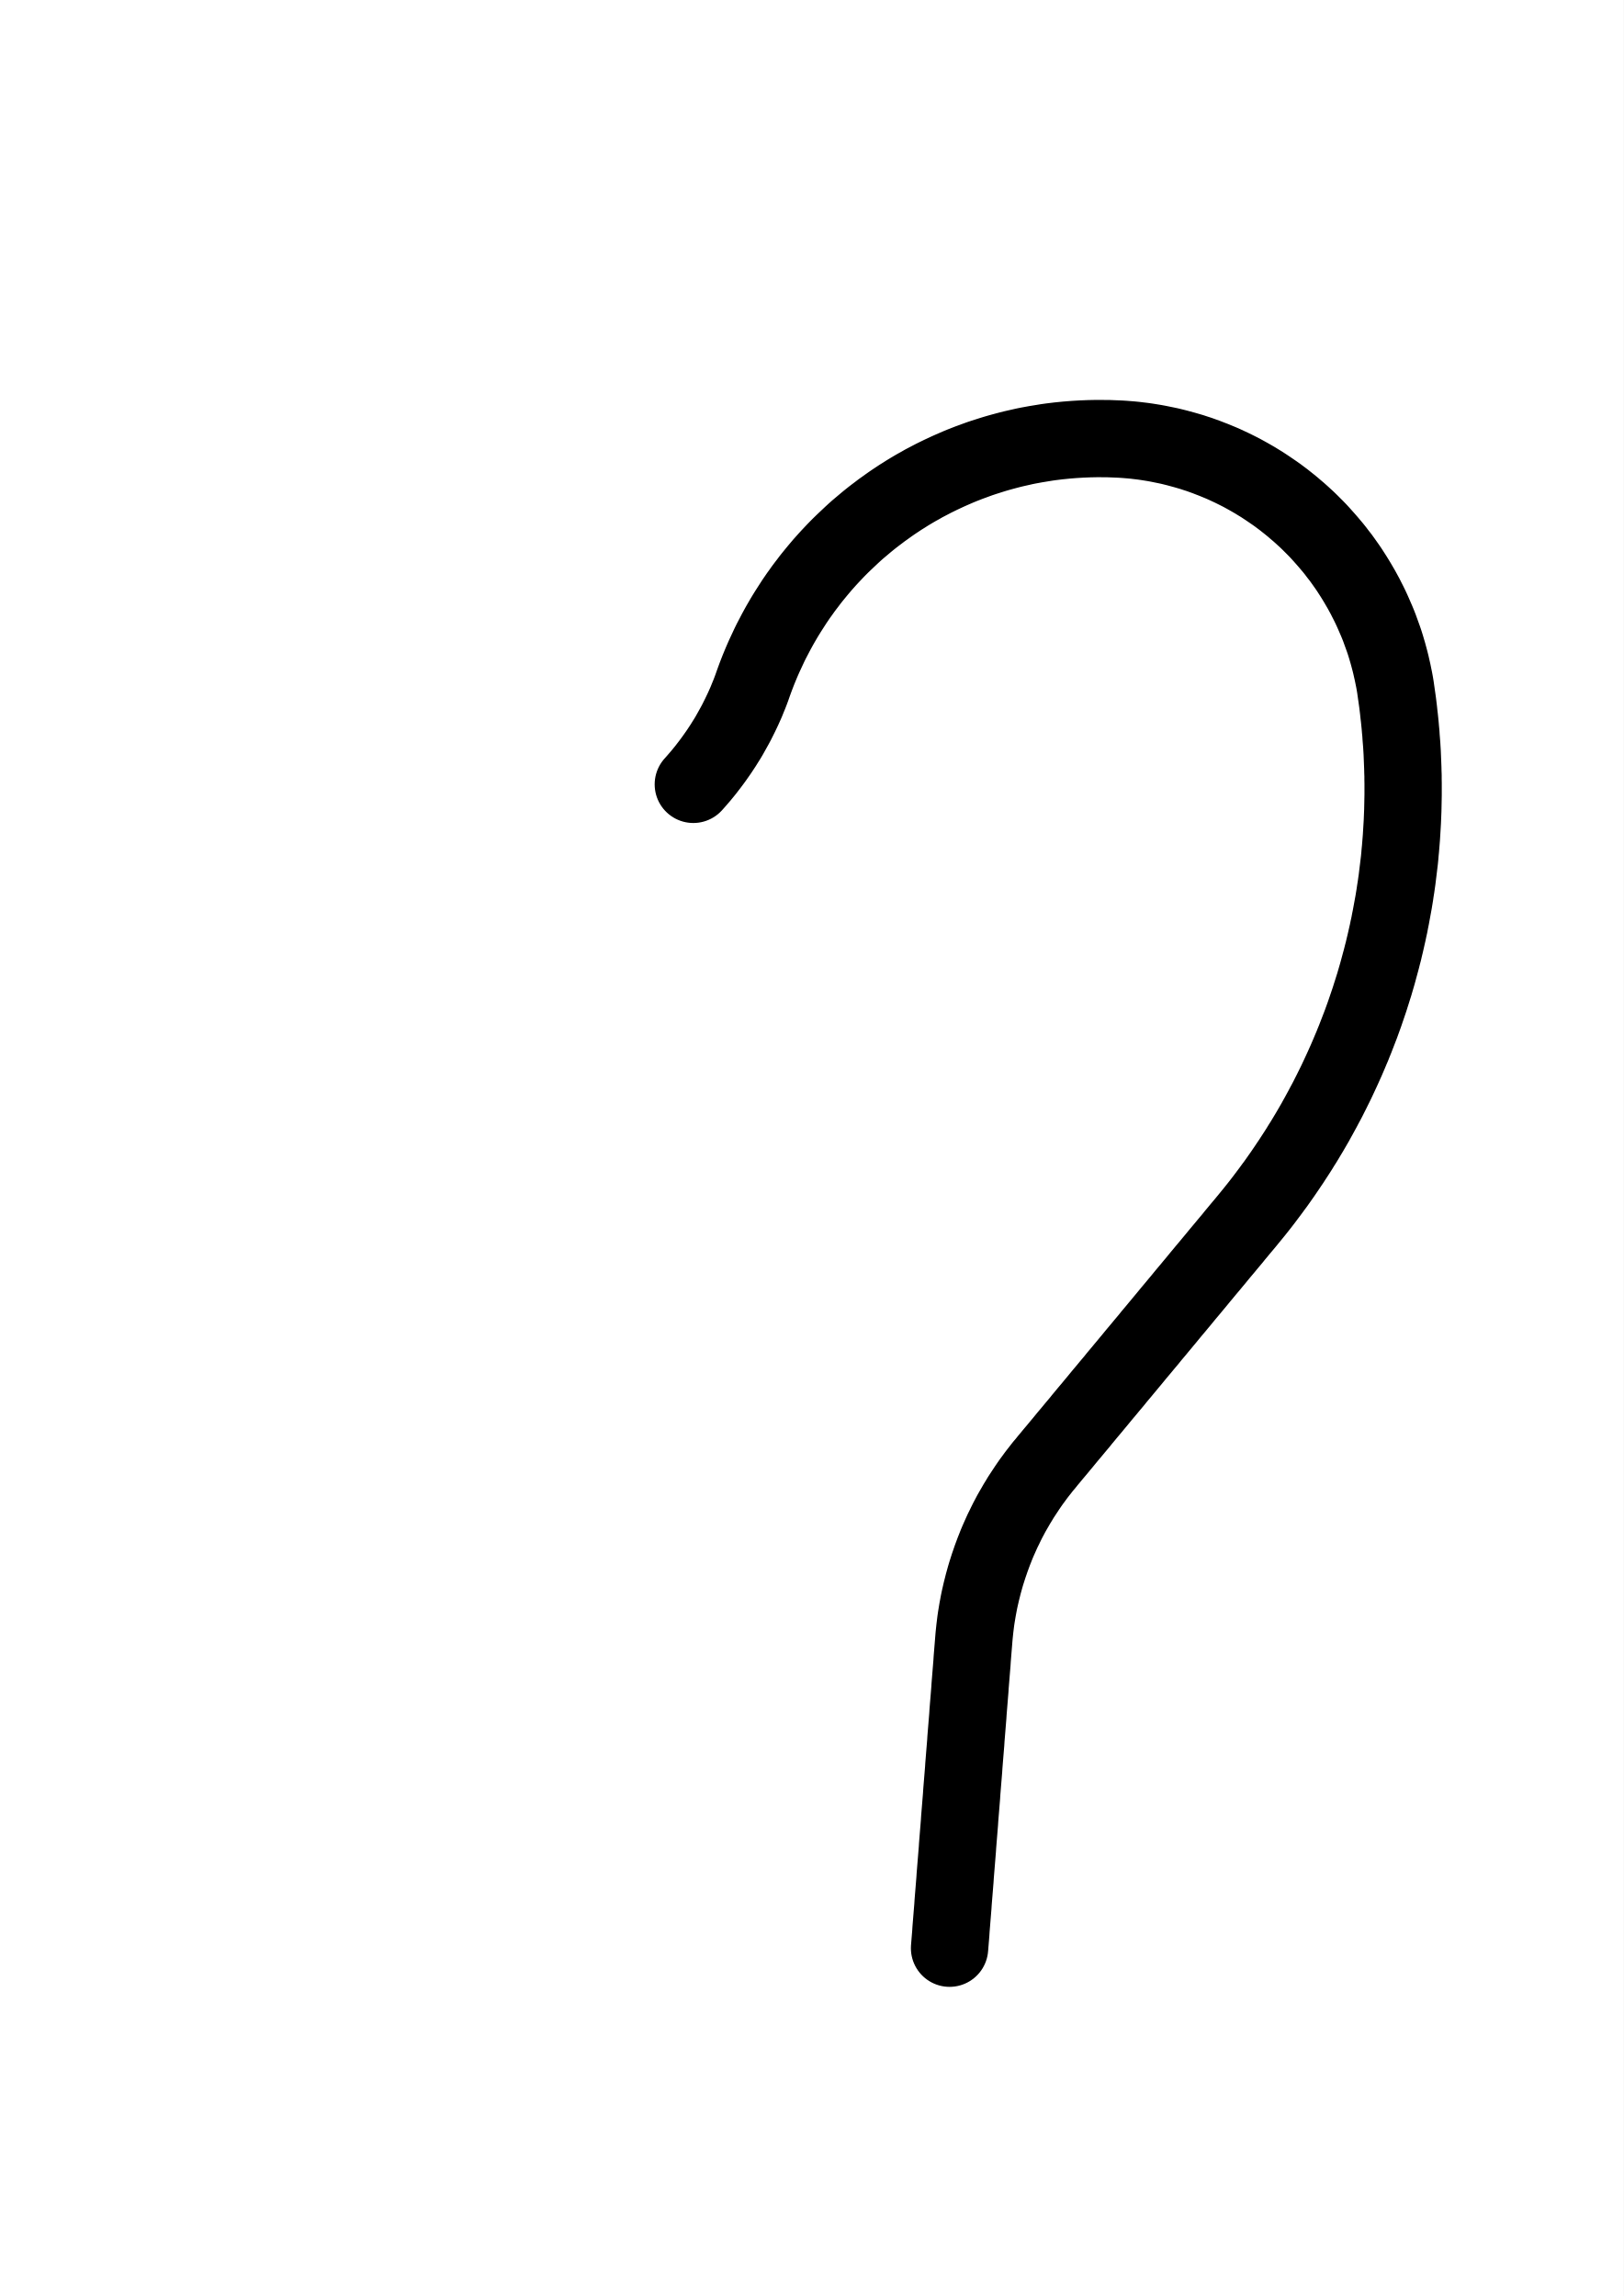
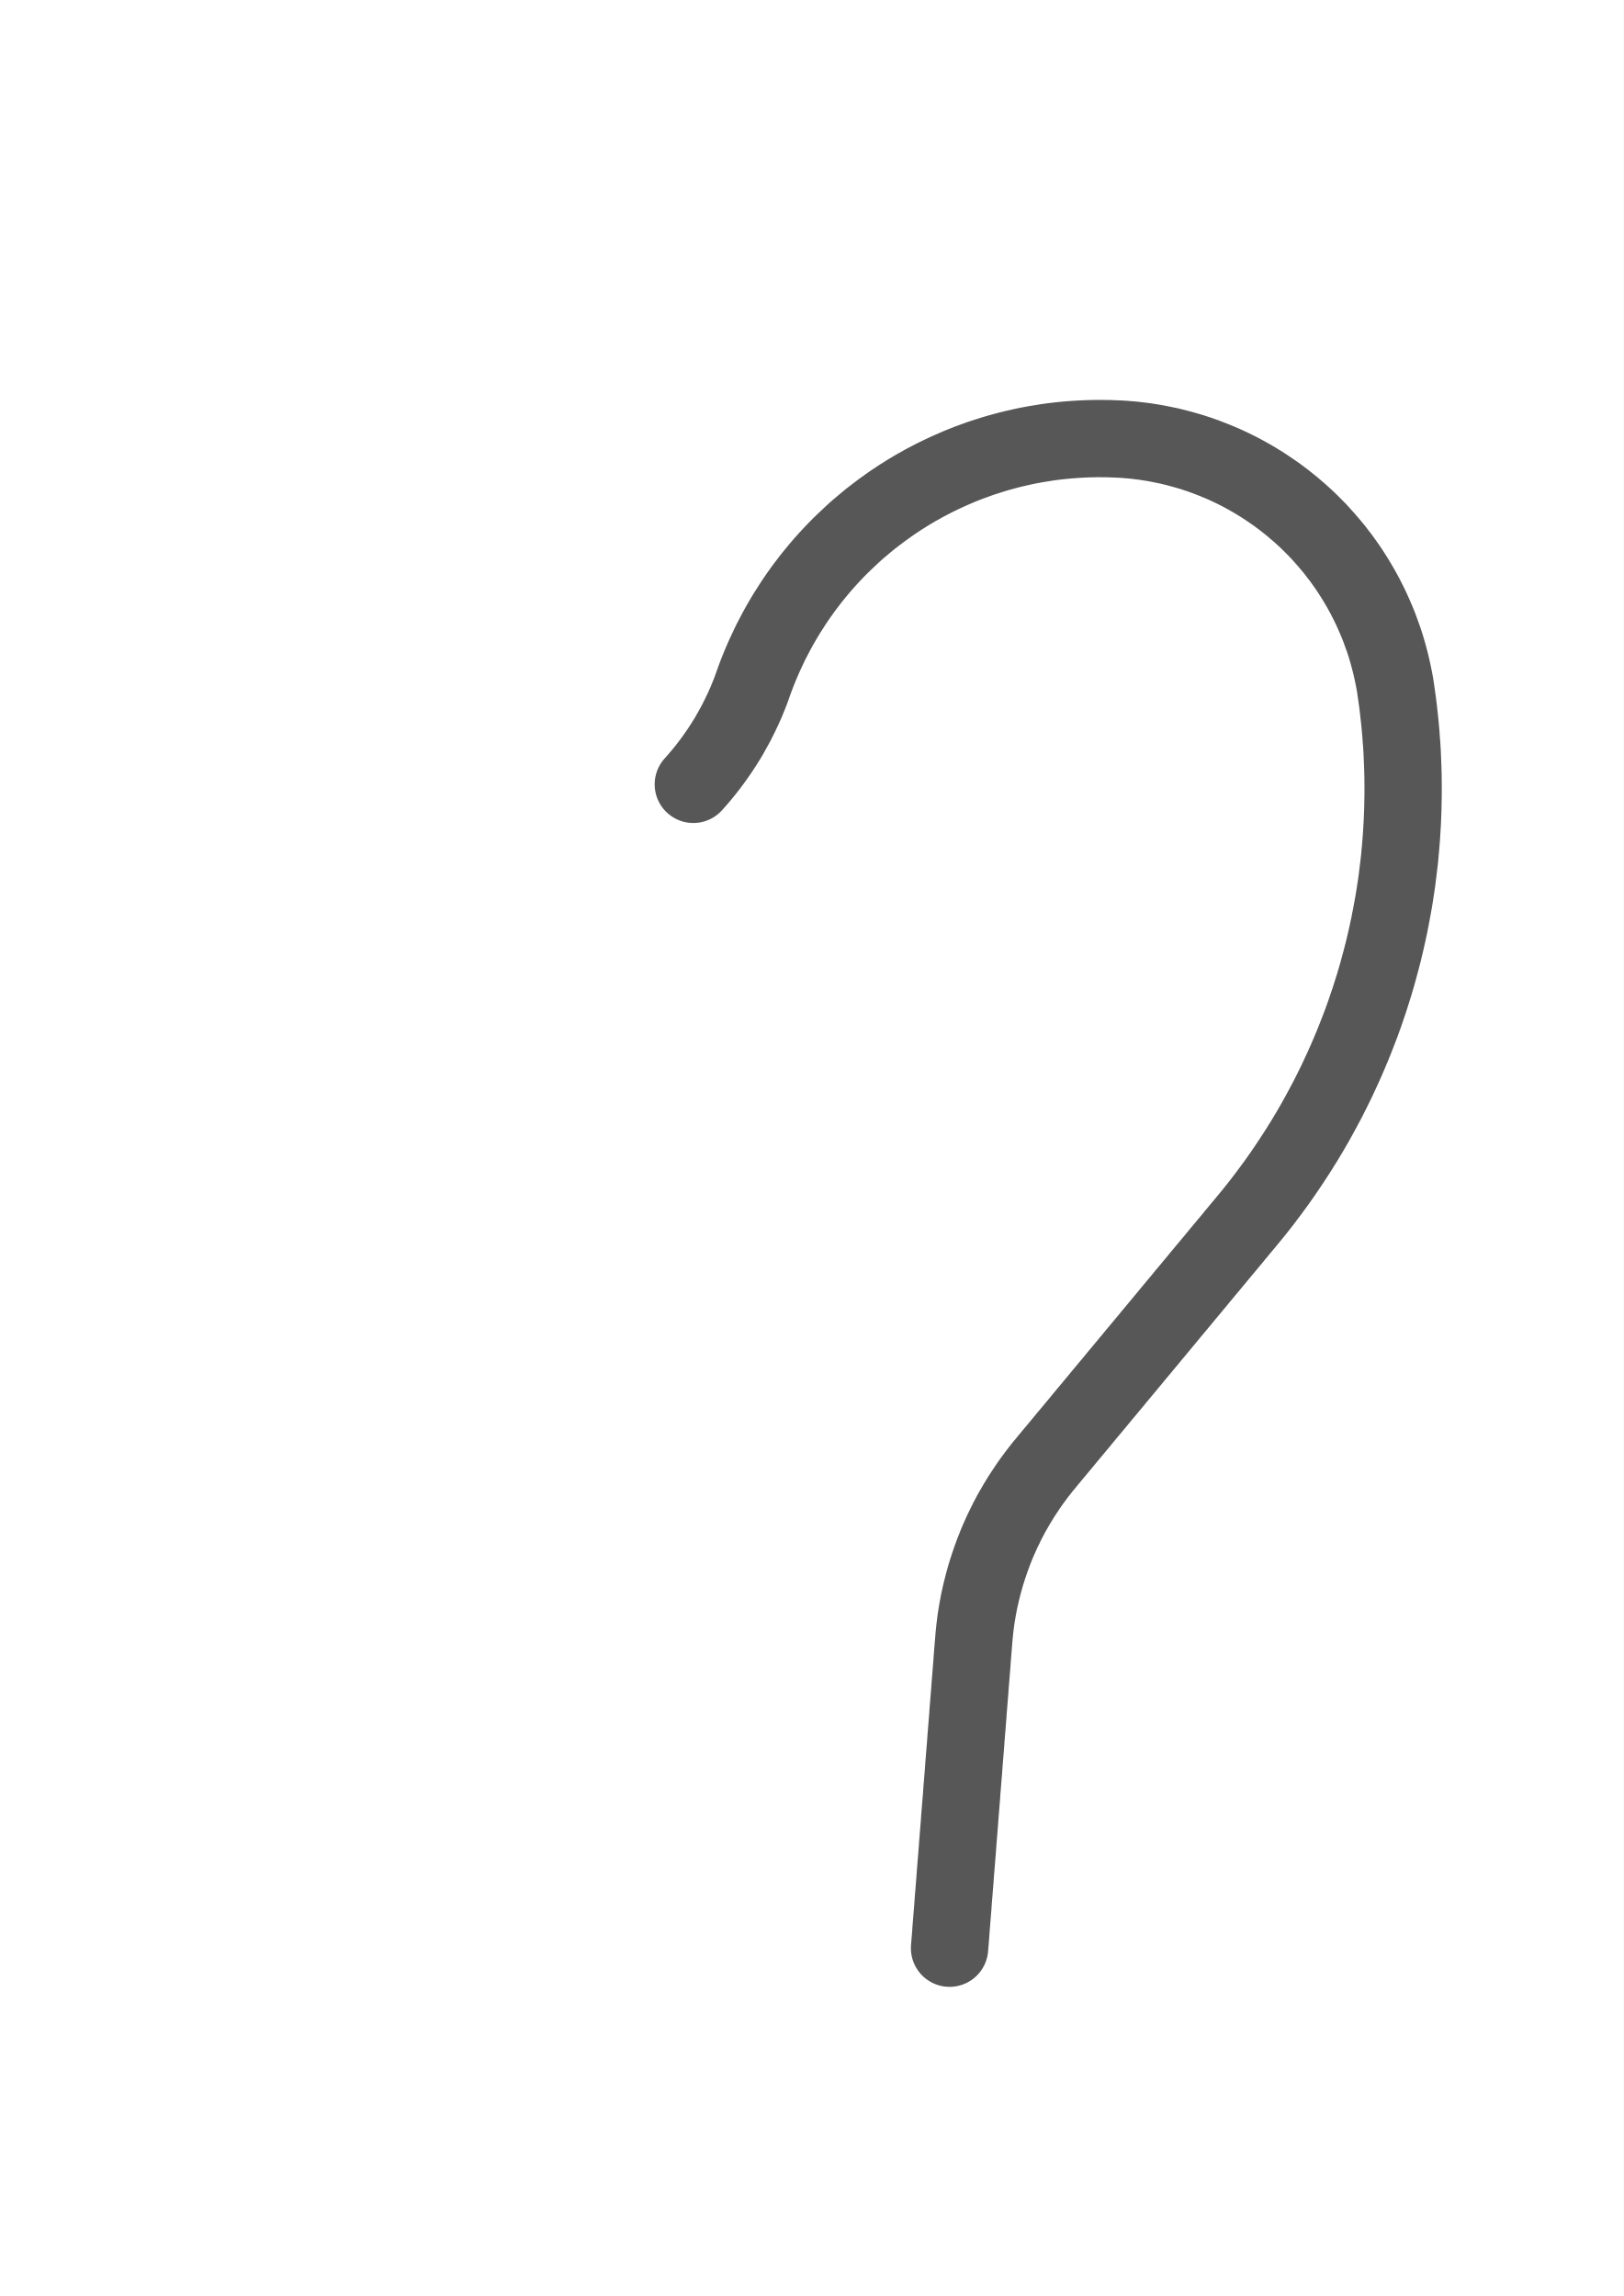
<svg xmlns="http://www.w3.org/2000/svg" width="210mm" height="297mm" viewBox="0 0 210 297">
  <rect width="210" height="297" fill="white" />
-   <path d="M 122.81 252.01 L 122.85 251.52 L 122.89 251.03 L 122.93 250.54 L 122.97 250.04 L 123.00 249.55 L 123.04 249.06 L 123.08 248.57 L 123.12 248.07 L 123.16 247.58 L 123.20 247.09 L 123.24 246.60 L 123.27 246.11 L 123.31 245.61 L 123.35 245.12 L 123.39 244.63 L 123.43 244.14 L 123.47 243.64 L 123.51 243.15 L 123.54 242.66 L 123.58 242.17 L 123.62 241.67 L 123.66 241.18 L 123.70 240.69 L 123.74 240.20 L 123.78 239.70 L 123.82 239.21 L 123.85 238.72 L 123.89 238.23 L 123.93 237.73 L 123.97 237.24 L 124.01 236.75 L 124.05 236.26 L 124.09 235.77 L 124.12 235.27 L 124.16 234.78 L 124.20 234.29 L 124.24 233.80 L 124.28 233.30 L 124.32 232.81 L 124.36 232.32 L 124.39 231.83 L 124.43 231.33 L 124.47 230.84 L 124.51 230.35 L 124.55 229.86 L 124.59 229.36 L 124.63 228.87 L 124.66 228.38 L 124.70 227.89 L 124.74 227.39 L 124.78 226.90 L 124.82 226.41 L 124.86 225.92 L 124.90 225.43 L 124.93 224.93 L 124.97 224.44 L 125.01 223.95 L 125.05 223.46 L 125.09 222.96 L 125.13 222.47 L 125.17 221.98 L 125.20 221.49 L 125.24 220.99 L 125.28 220.50 L 125.32 220.01 L 125.36 219.52 L 125.40 219.02 L 125.44 218.53 L 125.47 218.04 L 125.51 217.55 L 125.55 217.06 L 125.59 216.56 L 125.63 216.07 L 125.67 215.58 L 125.71 215.09 L 125.74 214.59 L 125.78 214.10 L 125.82 213.61 L 125.86 213.12 L 125.90 212.62 L 125.94 212.13 L 125.98 211.64 L 126.03 211.15 L 126.08 210.67 L 126.14 210.18 L 126.20 209.69 L 126.27 209.21 L 126.35 208.73 L 126.43 208.24 L 126.52 207.76 L 126.61 207.28 L 126.71 206.80 L 126.82 206.32 L 126.93 205.84 L 127.05 205.37 L 127.17 204.89 L 127.30 204.42 L 127.43 203.95 L 127.57 203.48 L 127.72 203.01 L 127.87 202.54 L 128.03 202.08 L 128.19 201.61 L 128.36 201.15 L 128.53 200.69 L 128.71 200.24 L 128.89 199.78 L 129.08 199.33 L 129.28 198.88 L 129.48 198.43 L 129.68 197.99 L 129.90 197.55 L 130.11 197.11 L 130.33 196.67 L 130.56 196.24 L 130.79 195.80 L 131.03 195.38 L 131.28 194.95 L 131.52 194.53 L 131.78 194.11 L 132.03 193.69 L 132.30 193.28 L 132.57 192.87 L 132.84 192.46 L 133.12 192.05 L 133.40 191.65 L 133.69 191.26 L 133.98 190.86 L 134.28 190.47 L 134.58 190.09 L 134.88 189.70 L 135.20 189.33 L 135.51 188.94 L 135.83 188.56 L 136.15 188.17 L 136.47 187.79 L 136.79 187.41 L 137.11 187.02 L 137.43 186.64 L 137.74 186.26 L 138.06 185.87 L 138.38 185.49 L 138.70 185.11 L 139.02 184.72 L 139.34 184.34 L 139.66 183.96 L 139.97 183.57 L 140.29 183.19 L 140.61 182.80 L 140.93 182.42 L 141.25 182.04 L 141.57 181.65 L 141.89 181.27 L 142.20 180.89 L 142.52 180.50 L 142.84 180.12 L 143.16 179.74 L 143.48 179.35 L 143.80 178.97 L 144.12 178.59 L 144.43 178.20 L 144.75 177.82 L 145.07 177.44 L 145.39 177.05 L 145.71 176.67 L 146.03 176.28 L 146.35 175.90 L 146.66 175.52 L 146.98 175.13 L 147.30 174.75 L 147.62 174.37 L 147.94 173.98 L 148.26 173.60 L 148.58 173.22 L 148.89 172.83 L 149.21 172.45 L 149.53 172.07 L 149.85 171.68 L 150.17 171.30 L 150.49 170.91 L 150.81 170.53 L 151.12 170.15 L 151.44 169.76 L 151.76 169.38 L 152.08 169.00 L 152.40 168.61 L 152.72 168.23 L 153.03 167.85 L 153.35 167.46 L 153.67 167.08 L 153.99 166.70 L 154.31 166.31 L 154.63 165.93 L 154.95 165.54 L 155.26 165.16 L 155.58 164.78 L 155.90 164.39 L 156.22 164.01 L 156.54 163.63 L 156.86 163.24 L 157.18 162.86 L 157.49 162.48 L 157.81 162.09 L 158.13 161.71 L 158.45 161.33 L 158.77 160.94 L 159.09 160.56 L 159.41 160.18 L 159.72 159.79 L 160.04 159.41 L 160.36 159.02 L 160.68 158.64 L 161.00 158.26 L 161.32 157.87 L 161.63 157.49 L 161.95 157.10 L 162.26 156.72 L 162.57 156.33 L 162.88 155.94 L 163.19 155.54 L 163.49 155.15 L 163.79 154.75 L 164.09 154.35 L 164.39 153.95 L 164.68 153.55 L 164.98 153.15 L 165.27 152.74 L 165.55 152.34 L 165.84 151.93 L 166.12 151.52 L 166.40 151.11 L 166.68 150.69 L 166.96 150.28 L 167.23 149.86 L 167.50 149.45 L 167.77 149.03 L 168.04 148.61 L 168.30 148.18 L 168.57 147.76 L 168.83 147.33 L 169.08 146.91 L 169.34 146.48 L 169.59 146.05 L 169.84 145.62 L 170.09 145.19 L 170.33 144.75 L 170.57 144.32 L 170.81 143.88 L 171.05 143.44 L 171.28 143.00 L 171.52 142.56 L 171.75 142.12 L 171.97 141.68 L 172.20 141.23 L 172.42 140.78 L 172.64 140.34 L 172.86 139.89 L 173.07 139.44 L 173.28 138.99 L 173.49 138.54 L 173.70 138.08 L 173.90 137.63 L 174.11 137.17 L 174.30 136.72 L 174.50 136.26 L 174.69 135.80 L 174.89 135.34 L 175.07 134.88 L 175.26 134.42 L 175.44 133.95 L 175.62 133.49 L 175.80 133.02 L 175.98 132.56 L 176.15 132.09 L 176.32 131.62 L 176.49 131.15 L 176.65 130.68 L 176.81 130.21 L 176.97 129.74 L 177.13 129.27 L 177.28 128.79 L 177.43 128.32 L 177.58 127.84 L 177.73 127.37 L 177.87 126.89 L 178.01 126.41 L 178.15 125.93 L 178.28 125.45 L 178.41 124.97 L 178.54 124.49 L 178.67 124.01 L 178.79 123.53 L 178.92 123.04 L 179.03 122.56 L 179.15 122.07 L 179.26 121.59 L 179.37 121.10 L 179.48 120.62 L 179.58 120.13 L 179.69 119.64 L 179.78 119.15 L 179.88 118.66 L 179.97 118.17 L 180.06 117.68 L 180.15 117.19 L 180.24 116.70 L 180.32 116.21 L 180.40 115.72 L 180.47 115.23 L 180.55 114.74 L 180.62 114.24 L 180.69 113.75 L 180.75 113.25 L 180.81 112.76 L 180.87 112.27 L 180.93 111.77 L 180.99 111.28 L 181.04 110.78 L 181.08 110.28 L 181.13 109.79 L 181.17 109.29 L 181.21 108.80 L 181.25 108.30 L 181.28 107.80 L 181.31 107.30 L 181.34 106.81 L 181.37 106.31 L 181.39 105.81 L 181.41 105.31 L 181.43 104.82 L 181.44 104.32 L 181.45 103.82 L 181.46 103.32 L 181.47 102.82 L 181.47 102.33 L 181.47 101.83 L 181.47 101.33 L 181.46 100.83 L 181.46 100.33 L 181.44 99.83 L 181.43 99.34 L 181.41 98.84 L 181.39 98.34 L 181.37 97.84 L 181.35 97.35 L 181.32 96.85 L 181.29 96.35 L 181.25 95.85 L 181.21 95.36 L 181.18 94.86 L 181.13 94.36 L 181.09 93.87 L 181.04 93.37 L 180.99 92.88 L 180.93 92.38 L 180.88 91.89 L 180.82 91.39 L 180.76 90.90 L 180.69 90.40 L 180.62 89.91 L 180.55 89.42 L 180.48 88.92 L 180.40 88.43 L 180.31 87.94 L 180.21 87.45 L 180.11 86.96 L 180.00 86.48 L 179.89 85.99 L 179.77 85.51 L 179.64 85.02 L 179.51 84.54 L 179.37 84.06 L 179.23 83.59 L 179.08 83.11 L 178.92 82.64 L 178.75 82.17 L 178.58 81.70 L 178.41 81.23 L 178.23 80.77 L 178.04 80.31 L 177.84 79.85 L 177.64 79.39 L 177.44 78.94 L 177.23 78.49 L 177.01 78.04 L 176.78 77.59 L 176.56 77.15 L 176.32 76.71 L 176.08 76.27 L 175.83 75.84 L 175.58 75.41 L 175.32 74.98 L 175.06 74.56 L 174.79 74.14 L 174.52 73.72 L 174.24 73.31 L 173.95 72.90 L 173.66 72.49 L 173.37 72.09 L 173.06 71.70 L 172.76 71.30 L 172.45 70.91 L 172.13 70.53 L 171.81 70.15 L 171.48 69.77 L 171.15 69.40 L 170.82 69.03 L 170.48 68.66 L 170.13 68.30 L 169.78 67.95 L 169.43 67.60 L 169.07 67.25 L 168.70 66.91 L 168.33 66.57 L 167.96 66.24 L 167.58 65.92 L 167.20 65.59 L 166.82 65.28 L 166.43 64.97 L 166.04 64.66 L 165.64 64.36 L 165.24 64.06 L 164.83 63.77 L 164.42 63.49 L 164.01 63.21 L 163.59 62.93 L 163.18 62.66 L 162.75 62.40 L 162.33 62.14 L 161.90 61.89 L 161.46 61.64 L 161.03 61.40 L 160.59 61.16 L 160.14 60.93 L 159.70 60.71 L 159.25 60.49 L 158.80 60.28 L 158.35 60.07 L 157.89 59.87 L 157.43 59.68 L 156.97 59.49 L 156.50 59.31 L 156.04 59.13 L 155.57 58.96 L 155.10 58.79 L 154.63 58.64 L 154.15 58.48 L 153.67 58.34 L 153.19 58.20 L 152.71 58.07 L 152.23 57.94 L 151.75 57.82 L 151.26 57.70 L 150.78 57.60 L 150.29 57.50 L 149.80 57.40 L 149.31 57.31 L 148.82 57.23 L 148.32 57.15 L 147.83 57.08 L 147.33 57.02 L 146.84 56.96 L 146.34 56.91 L 145.85 56.87 L 145.35 56.83 L 144.85 56.80 L 144.35 56.78 L 143.86 56.76 L 143.36 56.74 L 142.86 56.74 L 142.36 56.73 L 141.87 56.73 L 141.37 56.74 L 140.87 56.75 L 140.38 56.77 L 139.88 56.79 L 139.38 56.82 L 138.89 56.85 L 138.39 56.89 L 137.89 56.93 L 137.40 56.98 L 136.90 57.03 L 136.41 57.09 L 135.92 57.15 L 135.42 57.22 L 134.93 57.30 L 134.44 57.38 L 133.95 57.46 L 133.46 57.55 L 132.97 57.64 L 132.48 57.74 L 132.00 57.85 L 131.51 57.96 L 131.03 58.07 L 130.55 58.19 L 130.06 58.32 L 129.58 58.45 L 129.11 58.58 L 128.63 58.72 L 128.15 58.87 L 127.68 59.02 L 127.21 59.17 L 126.73 59.33 L 126.26 59.50 L 125.80 59.67 L 125.33 59.84 L 124.87 60.02 L 124.41 60.20 L 123.95 60.39 L 123.49 60.59 L 123.03 60.79 L 122.58 60.99 L 122.13 61.20 L 121.68 61.41 L 121.23 61.63 L 120.78 61.85 L 120.34 62.08 L 119.90 62.31 L 119.46 62.54 L 119.03 62.79 L 118.59 63.03 L 118.16 63.28 L 117.74 63.53 L 117.31 63.79 L 116.89 64.06 L 116.47 64.32 L 116.05 64.60 L 115.64 64.87 L 115.23 65.15 L 114.82 65.44 L 114.42 65.73 L 114.01 66.02 L 113.62 66.32 L 113.22 66.62 L 112.83 66.92 L 112.44 67.23 L 112.05 67.55 L 111.67 67.87 L 111.29 68.19 L 110.91 68.51 L 110.54 68.84 L 110.17 69.18 L 109.81 69.52 L 109.45 69.86 L 109.09 70.20 L 108.73 70.55 L 108.38 70.90 L 108.03 71.26 L 107.69 71.62 L 107.35 71.98 L 107.01 72.35 L 106.68 72.72 L 106.35 73.09 L 106.03 73.47 L 105.71 73.85 L 105.39 74.24 L 105.08 74.62 L 104.77 75.01 L 104.47 75.41 L 104.17 75.80 L 103.87 76.20 L 103.58 76.61 L 103.29 77.01 L 103.01 77.42 L 102.73 77.83 L 102.46 78.25 L 102.19 78.67 L 101.92 79.09 L 101.66 79.51 L 101.40 79.94 L 101.15 80.37 L 100.90 80.80 L 100.66 81.23 L 100.42 81.67 L 100.19 82.11 L 99.96 82.55 L 99.73 82.99 L 99.51 83.44 L 99.30 83.89 L 99.09 84.34 L 98.88 84.79 L 98.68 85.24 L 98.48 85.70 L 98.29 86.16 L 98.10 86.62 L 97.92 87.08 L 97.74 87.55 L 97.57 88.01 L 97.40 88.48 L 97.24 88.94 L 97.07 89.40 L 96.89 89.86 L 96.70 90.32 L 96.52 90.77 L 96.32 91.22 L 96.12 91.67 L 95.91 92.11 L 95.70 92.55 L 95.48 92.99 L 95.26 93.43 L 95.03 93.86 L 94.79 94.29 L 94.55 94.72 L 94.31 95.15 L 94.06 95.57 L 93.80 95.98 L 93.54 96.40 L 93.27 96.81 L 93.00 97.22 L 92.72 97.62 L 92.44 98.02 L 92.15 98.42 L 91.86 98.81 L 91.56 99.20 L 91.26 99.59 L 90.95 99.97 L 90.64 100.35 L 90.32 100.72 L 90.00 101.09 L 89.67 101.46" fill="none" stroke="black" stroke-width="10" stroke-linecap="round" stroke-linejoin="round" />
+   <path d="M 122.81 252.01 L 122.85 251.52 L 122.89 251.03 L 122.93 250.54 L 122.97 250.04 L 123.00 249.55 L 123.04 249.06 L 123.08 248.57 L 123.12 248.07 L 123.16 247.58 L 123.20 247.09 L 123.24 246.60 L 123.27 246.11 L 123.31 245.61 L 123.35 245.12 L 123.39 244.63 L 123.43 244.14 L 123.47 243.64 L 123.51 243.15 L 123.54 242.66 L 123.58 242.17 L 123.62 241.67 L 123.66 241.18 L 123.70 240.69 L 123.74 240.20 L 123.78 239.70 L 123.82 239.21 L 123.85 238.72 L 123.89 238.23 L 123.93 237.73 L 123.97 237.24 L 124.01 236.75 L 124.05 236.26 L 124.09 235.77 L 124.12 235.27 L 124.16 234.78 L 124.20 234.29 L 124.24 233.80 L 124.28 233.30 L 124.32 232.81 L 124.36 232.32 L 124.39 231.83 L 124.43 231.33 L 124.47 230.84 L 124.51 230.35 L 124.55 229.86 L 124.59 229.36 L 124.63 228.87 L 124.66 228.38 L 124.70 227.89 L 124.74 227.39 L 124.78 226.90 L 124.82 226.41 L 124.86 225.92 L 124.90 225.43 L 124.93 224.93 L 124.97 224.44 L 125.01 223.95 L 125.05 223.46 L 125.09 222.96 L 125.13 222.47 L 125.17 221.98 L 125.20 221.49 L 125.24 220.99 L 125.28 220.50 L 125.32 220.01 L 125.36 219.52 L 125.40 219.02 L 125.44 218.53 L 125.47 218.04 L 125.51 217.55 L 125.55 217.06 L 125.59 216.56 L 125.63 216.07 L 125.67 215.58 L 125.71 215.09 L 125.74 214.59 L 125.78 214.10 L 125.82 213.61 L 125.86 213.12 L 125.90 212.62 L 125.94 212.13 L 125.98 211.64 L 126.03 211.15 L 126.08 210.67 L 126.14 210.18 L 126.20 209.69 L 126.27 209.21 L 126.35 208.73 L 126.43 208.24 L 126.52 207.76 L 126.61 207.28 L 126.71 206.80 L 126.82 206.32 L 126.93 205.84 L 127.05 205.37 L 127.17 204.89 L 127.30 204.42 L 127.43 203.95 L 127.57 203.48 L 127.72 203.01 L 127.87 202.54 L 128.03 202.08 L 128.19 201.61 L 128.36 201.15 L 128.53 200.69 L 128.71 200.24 L 128.89 199.78 L 129.08 199.33 L 129.28 198.88 L 129.48 198.43 L 129.68 197.99 L 129.90 197.55 L 130.11 197.11 L 130.33 196.67 L 130.56 196.24 L 130.79 195.80 L 131.03 195.38 L 131.28 194.95 L 131.52 194.53 L 131.78 194.11 L 132.03 193.69 L 132.30 193.28 L 132.57 192.87 L 132.84 192.46 L 133.12 192.05 L 133.40 191.65 L 133.69 191.26 L 133.98 190.86 L 134.28 190.47 L 134.58 190.09 L 134.88 189.70 L 135.20 189.33 L 135.51 188.94 L 135.83 188.56 L 136.15 188.17 L 136.47 187.79 L 136.79 187.41 L 137.11 187.02 L 137.43 186.64 L 137.74 186.26 L 138.06 185.87 L 138.38 185.49 L 138.70 185.11 L 139.02 184.72 L 139.34 184.34 L 139.66 183.96 L 139.97 183.57 L 140.29 183.19 L 140.61 182.80 L 140.93 182.42 L 141.25 182.04 L 141.57 181.65 L 141.89 181.27 L 142.20 180.89 L 142.52 180.50 L 142.84 180.12 L 143.16 179.74 L 143.48 179.35 L 143.80 178.97 L 144.12 178.59 L 144.43 178.20 L 144.75 177.82 L 145.07 177.44 L 145.39 177.05 L 145.71 176.67 L 146.03 176.28 L 146.35 175.90 L 146.66 175.52 L 146.98 175.13 L 147.30 174.75 L 147.62 174.37 L 147.94 173.98 L 148.26 173.60 L 148.58 173.22 L 148.89 172.83 L 149.21 172.45 L 149.53 172.07 L 149.85 171.68 L 150.17 171.30 L 150.49 170.91 L 150.81 170.53 L 151.12 170.15 L 151.44 169.76 L 151.76 169.38 L 152.08 169.00 L 152.40 168.61 L 152.72 168.23 L 153.03 167.85 L 153.35 167.46 L 153.67 167.08 L 153.99 166.70 L 154.31 166.31 L 154.63 165.93 L 154.95 165.54 L 155.26 165.16 L 155.58 164.78 L 155.90 164.39 L 156.22 164.01 L 156.54 163.63 L 156.86 163.24 L 157.18 162.86 L 157.49 162.48 L 157.81 162.09 L 158.13 161.71 L 158.45 161.33 L 158.77 160.94 L 159.09 160.56 L 159.41 160.18 L 159.72 159.79 L 160.04 159.41 L 160.36 159.02 L 160.68 158.64 L 161.00 158.26 L 161.32 157.87 L 161.63 157.49 L 161.95 157.10 L 162.26 156.72 L 162.57 156.33 L 162.88 155.94 L 163.19 155.54 L 163.49 155.15 L 163.79 154.75 L 164.09 154.35 L 164.39 153.95 L 164.68 153.55 L 164.98 153.15 L 165.27 152.74 L 165.55 152.34 L 165.84 151.93 L 166.12 151.52 L 166.40 151.11 L 166.68 150.69 L 166.96 150.28 L 167.23 149.86 L 167.50 149.45 L 167.77 149.03 L 168.04 148.61 L 168.30 148.18 L 168.57 147.76 L 168.83 147.33 L 169.08 146.91 L 169.34 146.48 L 169.59 146.05 L 169.84 145.62 L 170.09 145.19 L 170.33 144.75 L 170.57 144.32 L 170.81 143.88 L 171.05 143.44 L 171.28 143.00 L 171.52 142.56 L 171.75 142.12 L 171.97 141.68 L 172.20 141.23 L 172.42 140.78 L 172.64 140.34 L 172.86 139.89 L 173.07 139.44 L 173.28 138.99 L 173.49 138.54 L 173.70 138.08 L 173.90 137.63 L 174.11 137.17 L 174.30 136.72 L 174.50 136.26 L 174.69 135.80 L 174.89 135.34 L 175.07 134.88 L 175.26 134.42 L 175.44 133.95 L 175.62 133.49 L 175.80 133.02 L 175.98 132.56 L 176.15 132.09 L 176.32 131.62 L 176.49 131.15 L 176.65 130.68 L 176.81 130.21 L 176.97 129.74 L 177.13 129.27 L 177.28 128.79 L 177.43 128.32 L 177.58 127.84 L 177.73 127.37 L 177.87 126.89 L 178.01 126.41 L 178.15 125.93 L 178.28 125.45 L 178.41 124.97 L 178.54 124.49 L 178.67 124.01 L 178.79 123.53 L 178.92 123.04 L 179.03 122.56 L 179.15 122.07 L 179.26 121.59 L 179.37 121.10 L 179.48 120.62 L 179.58 120.13 L 179.69 119.64 L 179.78 119.15 L 179.88 118.66 L 179.97 118.17 L 180.06 117.68 L 180.15 117.19 L 180.24 116.70 L 180.32 116.21 L 180.40 115.72 L 180.47 115.23 L 180.55 114.74 L 180.62 114.24 L 180.69 113.75 L 180.75 113.25 L 180.81 112.76 L 180.87 112.27 L 180.93 111.77 L 180.99 111.28 L 181.04 110.78 L 181.08 110.28 L 181.13 109.79 L 181.17 109.29 L 181.21 108.80 L 181.25 108.30 L 181.28 107.80 L 181.31 107.30 L 181.34 106.81 L 181.37 106.31 L 181.39 105.81 L 181.41 105.31 L 181.43 104.82 L 181.44 104.32 L 181.45 103.82 L 181.46 103.32 L 181.47 102.82 L 181.47 102.33 L 181.47 101.83 L 181.47 101.33 L 181.46 100.83 L 181.46 100.33 L 181.44 99.83 L 181.43 99.34 L 181.41 98.84 L 181.39 98.34 L 181.37 97.84 L 181.35 97.35 L 181.32 96.85 L 181.29 96.35 L 181.25 95.85 L 181.21 95.36 L 181.18 94.86 L 181.13 94.36 L 181.09 93.87 L 181.04 93.37 L 180.99 92.88 L 180.93 92.38 L 180.88 91.89 L 180.82 91.39 L 180.76 90.90 L 180.69 90.40 L 180.62 89.91 L 180.55 89.42 L 180.48 88.92 L 180.40 88.43 L 180.31 87.94 L 180.21 87.45 L 180.11 86.96 L 180.00 86.48 L 179.89 85.99 L 179.77 85.51 L 179.64 85.02 L 179.51 84.54 L 179.37 84.06 L 179.23 83.59 L 179.08 83.11 L 178.92 82.64 L 178.75 82.17 L 178.58 81.70 L 178.41 81.23 L 178.23 80.77 L 178.04 80.31 L 177.84 79.85 L 177.64 79.39 L 177.44 78.94 L 177.23 78.49 L 177.01 78.04 L 176.78 77.59 L 176.56 77.15 L 176.32 76.71 L 176.08 76.27 L 175.83 75.84 L 175.58 75.41 L 175.32 74.98 L 175.06 74.56 L 174.79 74.14 L 174.52 73.72 L 174.24 73.31 L 173.95 72.90 L 173.66 72.49 L 173.37 72.09 L 173.06 71.70 L 172.76 71.30 L 172.45 70.91 L 172.13 70.53 L 171.81 70.15 L 171.48 69.77 L 171.15 69.40 L 170.82 69.03 L 170.48 68.66 L 170.13 68.30 L 169.78 67.95 L 169.43 67.60 L 169.07 67.25 L 168.70 66.91 L 168.33 66.57 L 167.96 66.24 L 167.58 65.92 L 167.20 65.59 L 166.82 65.28 L 166.43 64.97 L 166.04 64.66 L 165.64 64.36 L 165.24 64.06 L 164.83 63.77 L 164.42 63.49 L 164.01 63.21 L 163.59 62.93 L 163.18 62.66 L 162.75 62.40 L 162.33 62.14 L 161.90 61.89 L 161.46 61.64 L 161.03 61.40 L 160.59 61.16 L 160.14 60.93 L 159.70 60.71 L 159.25 60.49 L 158.80 60.28 L 158.35 60.07 L 157.89 59.87 L 157.43 59.68 L 156.97 59.49 L 156.50 59.31 L 156.04 59.13 L 155.57 58.96 L 155.10 58.79 L 154.63 58.64 L 154.15 58.48 L 153.67 58.34 L 153.19 58.20 L 152.71 58.07 L 152.23 57.94 L 151.75 57.82 L 151.26 57.70 L 150.78 57.60 L 150.29 57.50 L 149.80 57.40 L 149.31 57.31 L 148.82 57.23 L 148.32 57.15 L 147.83 57.08 L 147.33 57.02 L 146.84 56.96 L 146.34 56.91 L 145.85 56.87 L 145.35 56.83 L 144.85 56.80 L 144.35 56.78 L 143.86 56.76 L 143.36 56.74 L 142.86 56.74 L 142.36 56.73 L 141.87 56.73 L 141.37 56.74 L 140.87 56.75 L 140.38 56.77 L 139.88 56.79 L 139.38 56.82 L 138.89 56.85 L 138.39 56.89 L 137.89 56.93 L 137.40 56.98 L 136.90 57.03 L 136.41 57.09 L 135.92 57.15 L 135.42 57.22 L 134.93 57.30 L 134.44 57.38 L 133.95 57.46 L 133.46 57.55 L 132.97 57.64 L 132.48 57.74 L 132.00 57.85 L 131.51 57.96 L 131.03 58.07 L 130.55 58.19 L 130.06 58.32 L 129.58 58.45 L 129.11 58.58 L 128.63 58.72 L 128.15 58.87 L 127.68 59.02 L 127.21 59.17 L 126.73 59.33 L 126.26 59.50 L 125.80 59.67 L 125.33 59.84 L 124.87 60.02 L 124.41 60.20 L 123.95 60.39 L 123.49 60.59 L 123.03 60.79 L 122.58 60.99 L 122.13 61.20 L 121.68 61.41 L 121.23 61.63 L 120.78 61.85 L 120.34 62.08 L 119.90 62.31 L 119.46 62.54 L 119.03 62.79 L 118.59 63.03 L 118.16 63.28 L 117.74 63.53 L 117.31 63.79 L 116.89 64.06 L 116.47 64.32 L 116.05 64.60 L 115.64 64.87 L 115.23 65.15 L 114.82 65.44 L 114.42 65.73 L 114.01 66.02 L 113.62 66.32 L 113.22 66.62 L 112.83 66.92 L 112.44 67.23 L 112.05 67.55 L 111.67 67.87 L 111.29 68.19 L 110.91 68.51 L 110.54 68.84 L 110.17 69.18 L 109.81 69.52 L 109.45 69.86 L 109.09 70.20 L 108.73 70.55 L 108.38 70.90 L 108.03 71.26 L 107.69 71.62 L 107.35 71.98 L 107.01 72.35 L 106.68 72.72 L 106.35 73.09 L 106.03 73.47 L 105.71 73.85 L 105.39 74.24 L 105.08 74.62 L 104.77 75.01 L 104.47 75.41 L 104.17 75.80 L 103.87 76.20 L 103.58 76.61 L 103.29 77.01 L 103.01 77.42 L 102.73 77.83 L 102.46 78.25 L 102.19 78.67 L 101.92 79.09 L 101.66 79.51 L 101.40 79.94 L 101.15 80.37 L 100.90 80.80 L 100.66 81.23 L 100.42 81.67 L 100.19 82.11 L 99.96 82.55 L 99.73 82.99 L 99.51 83.44 L 99.30 83.89 L 99.09 84.34 L 98.88 84.79 L 98.68 85.24 L 98.48 85.70 L 98.29 86.16 L 98.10 86.62 L 97.92 87.08 L 97.74 87.55 L 97.57 88.01 L 97.40 88.48 L 97.24 88.94 L 97.07 89.40 L 96.89 89.86 L 96.70 90.32 L 96.52 90.77 L 96.32 91.22 L 96.12 91.67 L 95.91 92.11 L 95.70 92.55 L 95.48 92.99 L 95.26 93.43 L 95.03 93.86 L 94.79 94.29 L 94.55 94.72 L 94.31 95.15 L 94.06 95.57 L 93.80 95.98 L 93.54 96.40 L 93.27 96.81 L 93.00 97.22 L 92.72 97.62 L 92.44 98.02 L 92.15 98.42 L 91.86 98.81 L 91.56 99.20 L 91.26 99.59 L 90.95 99.97 L 90.64 100.35 L 90.32 100.72 L 90.00 101.09 L 89.67 101.46" fill="none" stroke="#575757" stroke-width="10" stroke-linecap="round" stroke-linejoin="round" />
</svg>
